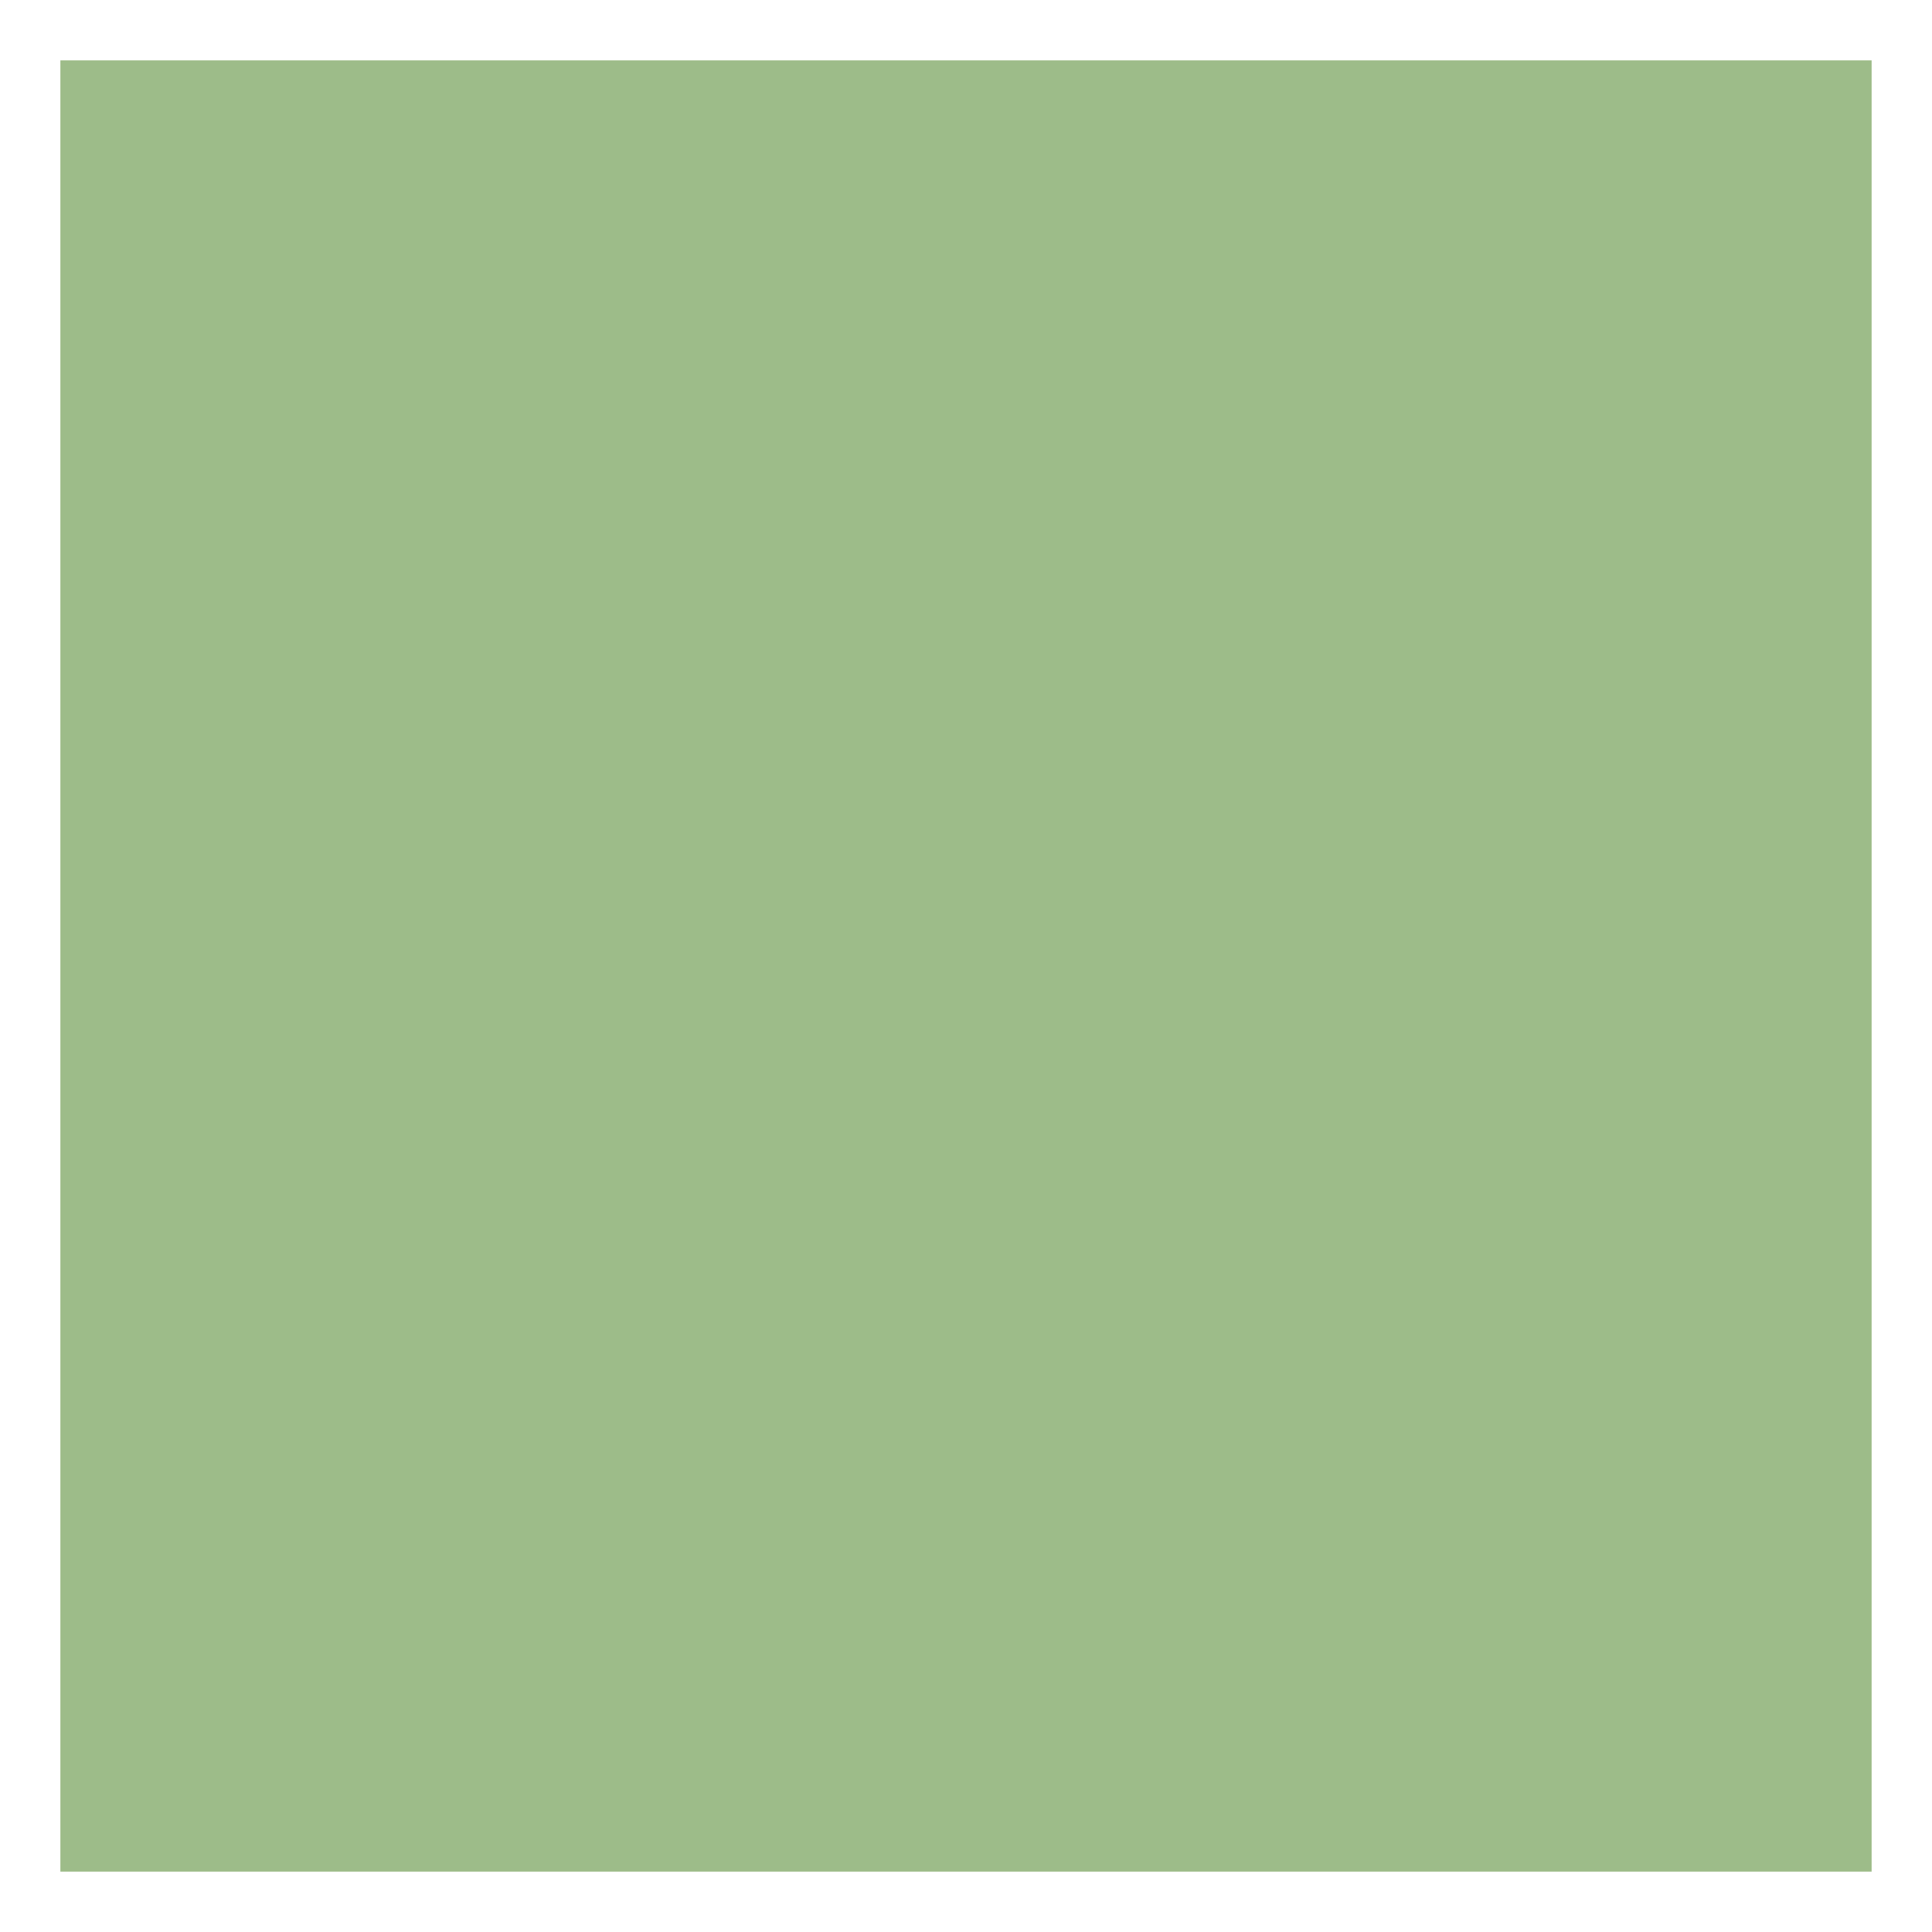
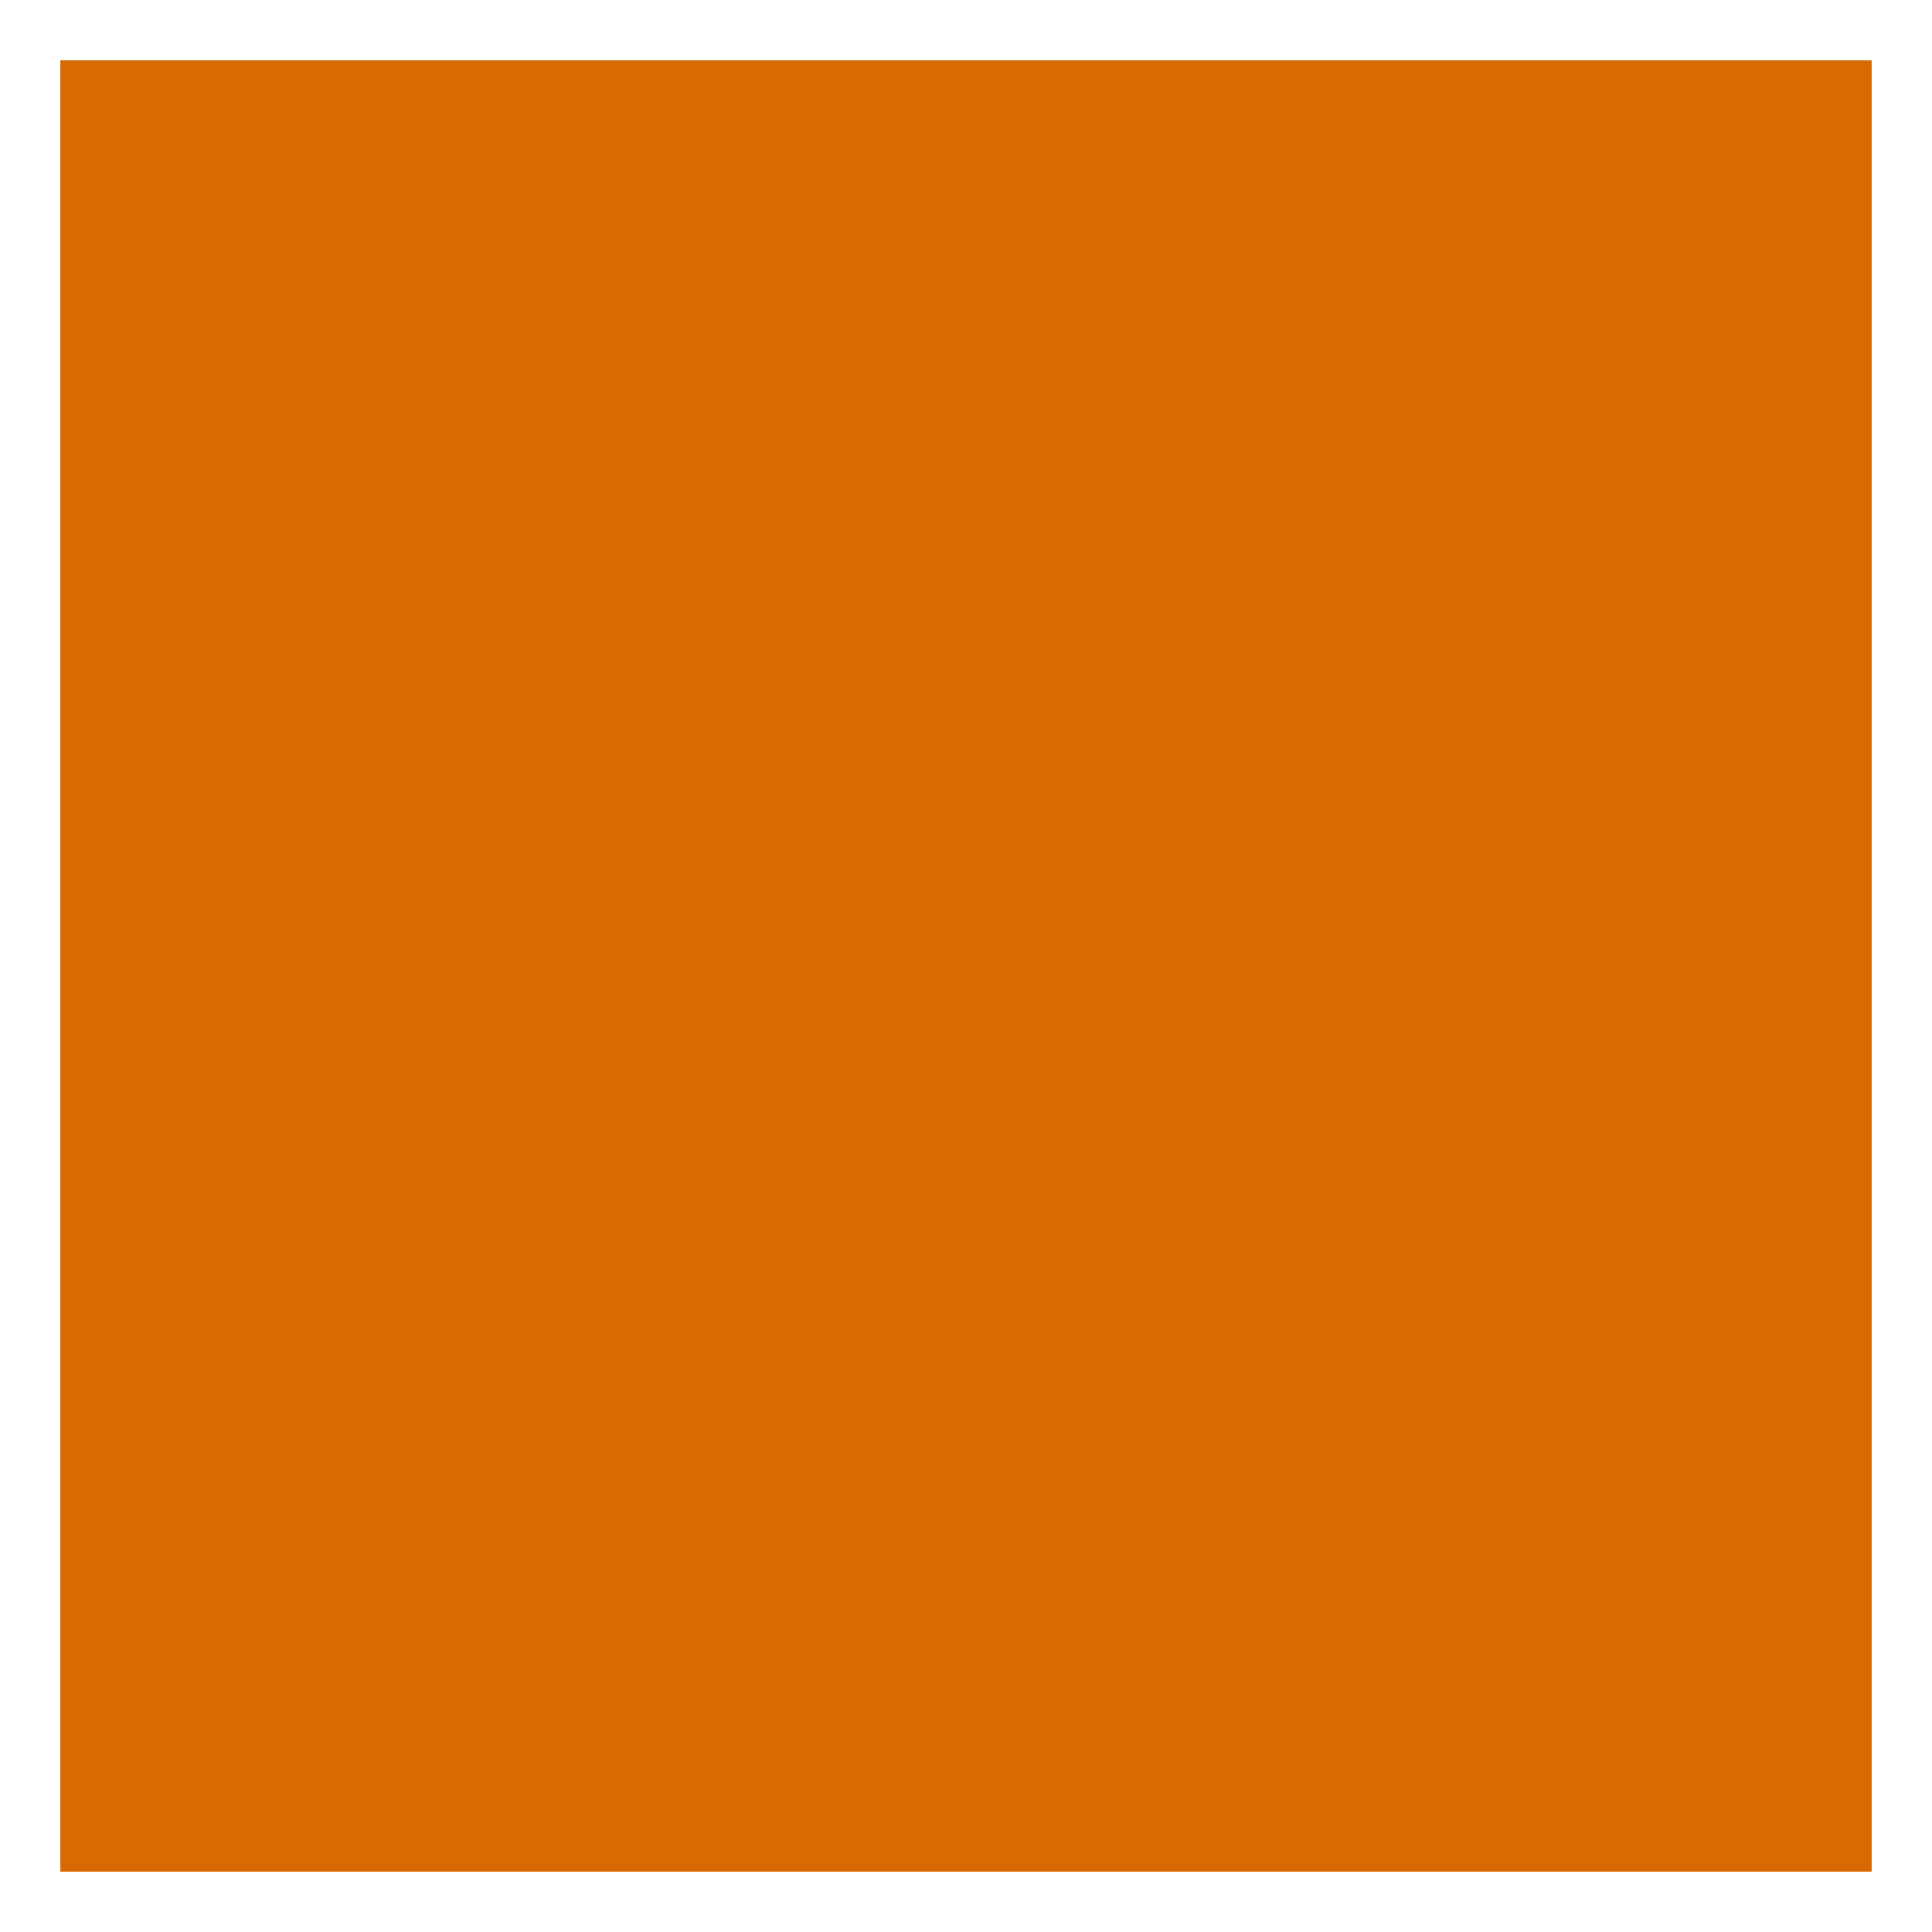
<svg xmlns="http://www.w3.org/2000/svg" width="16" height="16" id="svg2" version="1.1">
  <defs id="defs4" />
-   <rect style="fill:#9dbc89;fill-opacity:1;stroke:#88b7af;stroke-width:0;stroke-linejoin:miter;stroke-dasharray:none" id="rect1" width="15" height="15" x="0.5" y="0.5" />
+   <rect style="fill:#d76a03;fill-opacity:1;stroke:#88b7af;stroke-width:0;stroke-linejoin:miter;stroke-dasharray:none" id="rect1" width="15" height="15" x="0.5" y="0.5" />
  <g id="layer1" transform="translate(-671.1429,-648.5765)" />
</svg>
